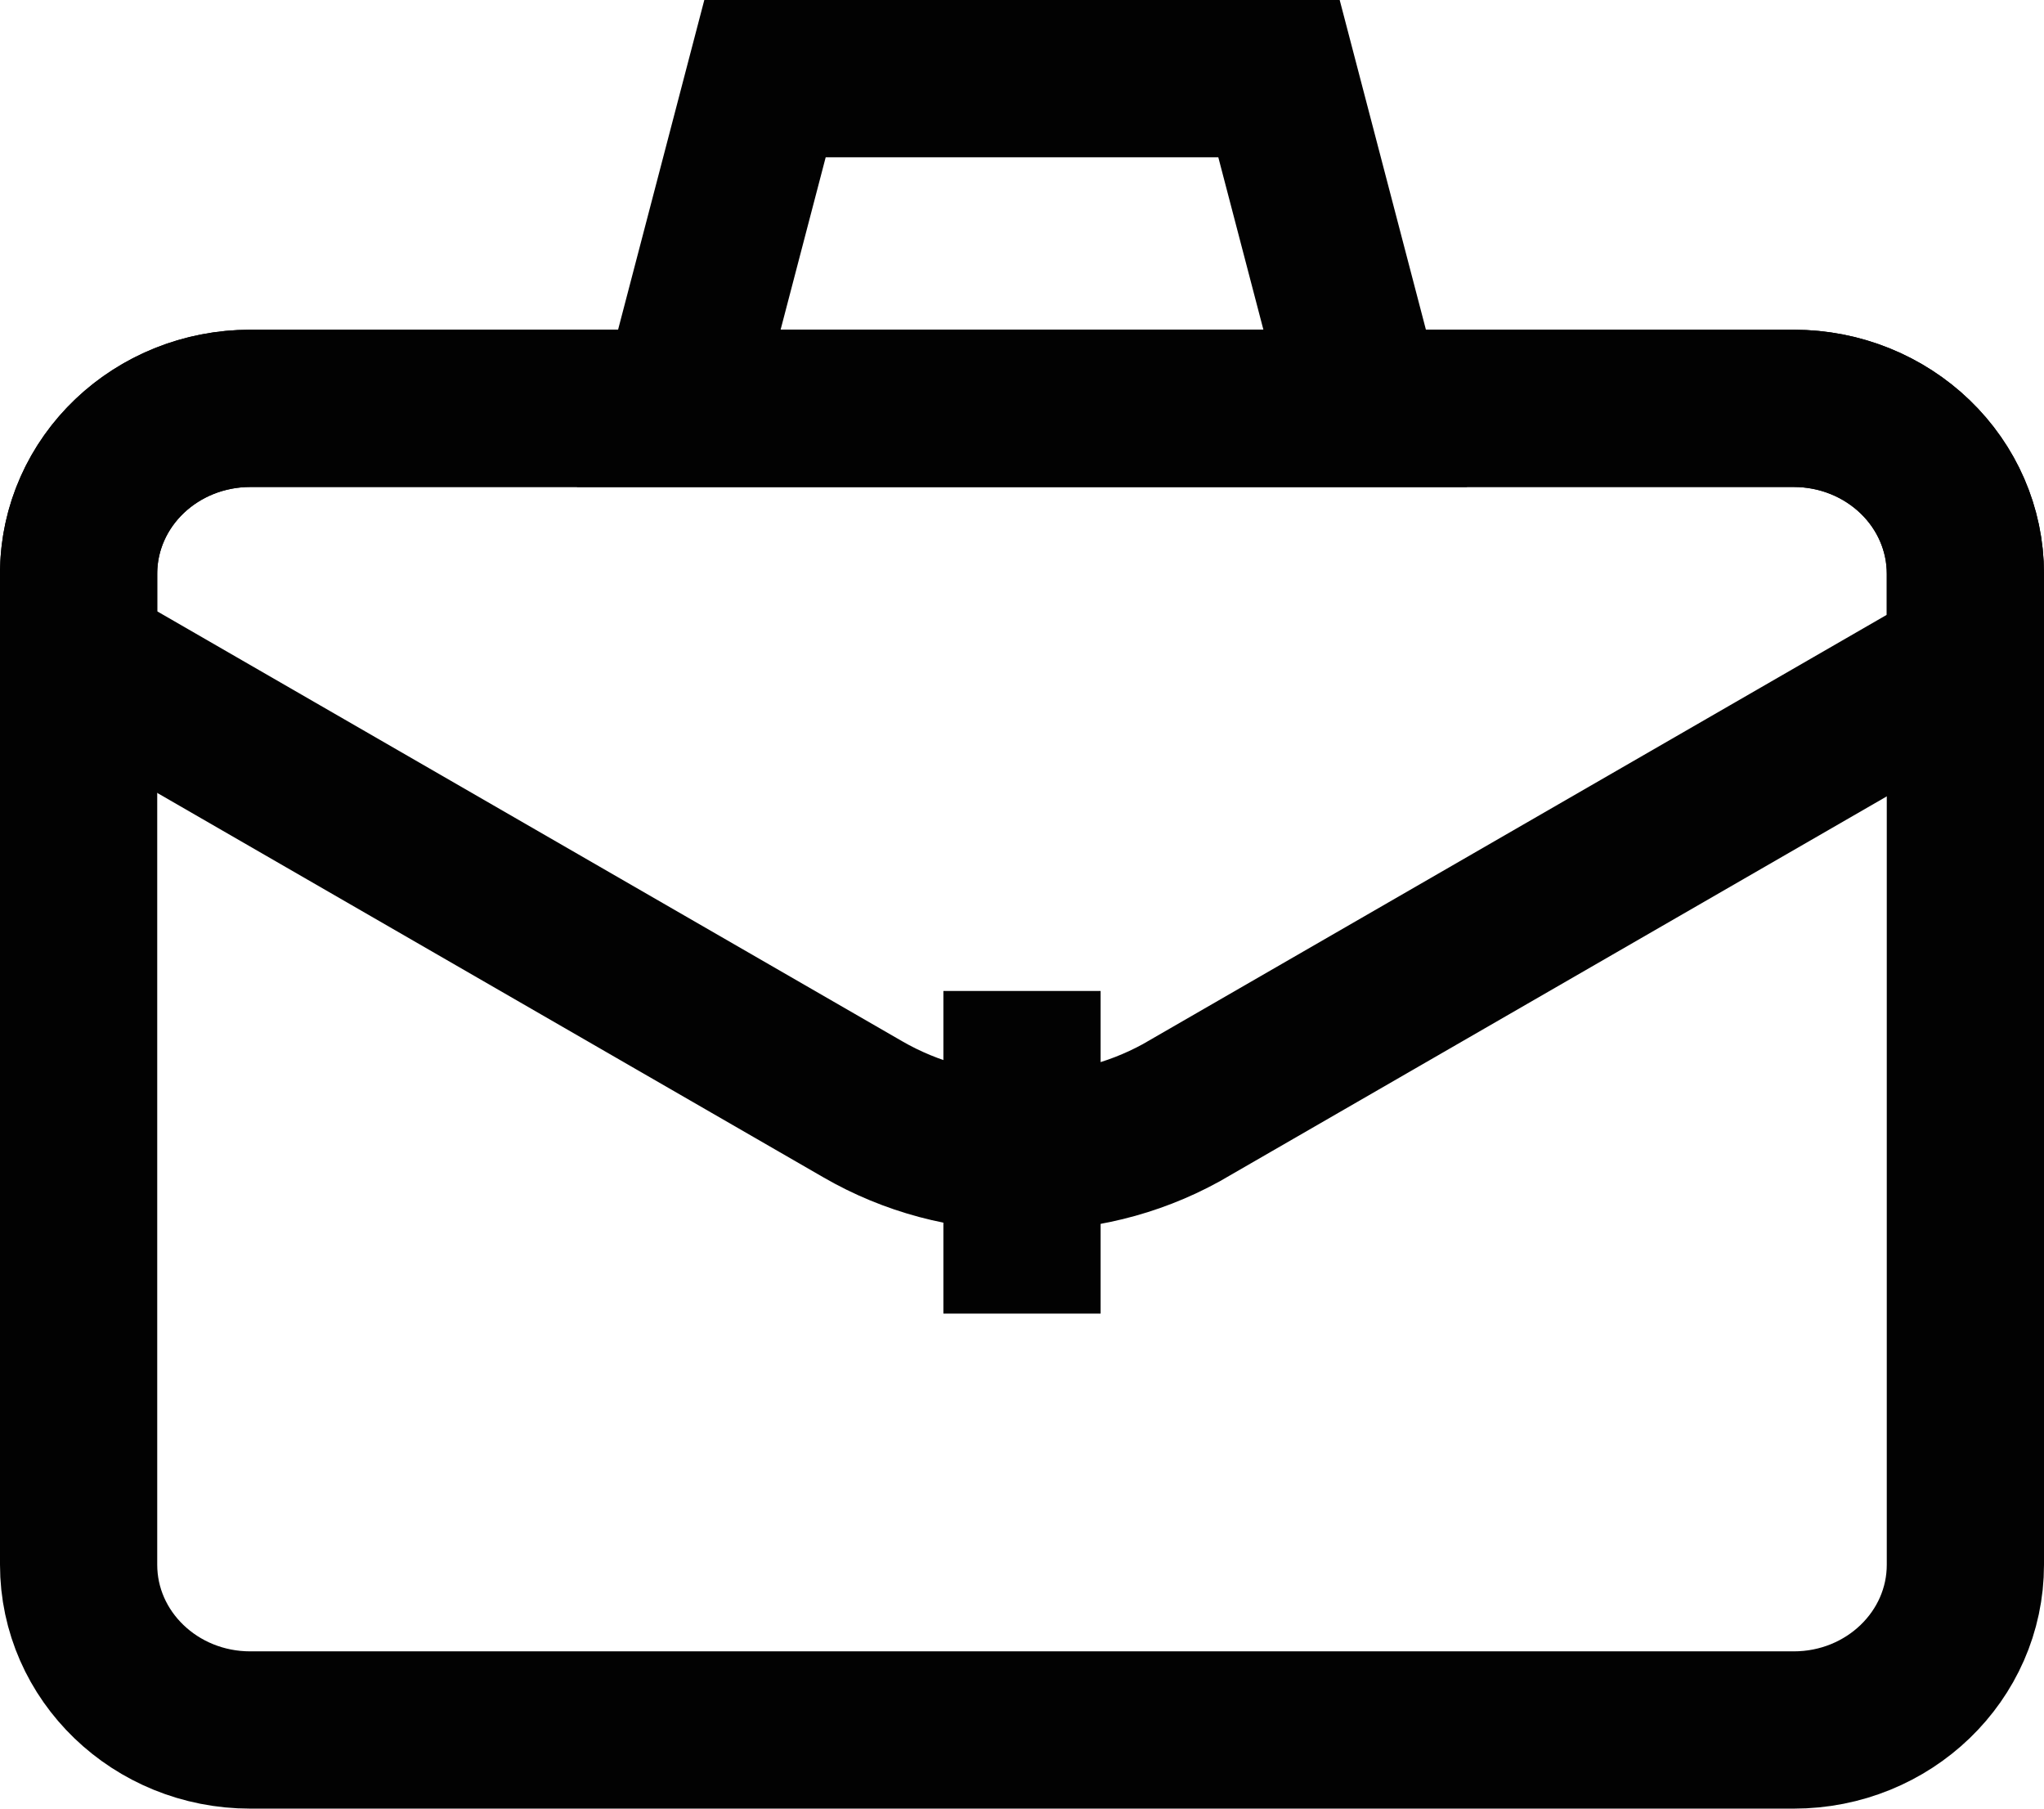
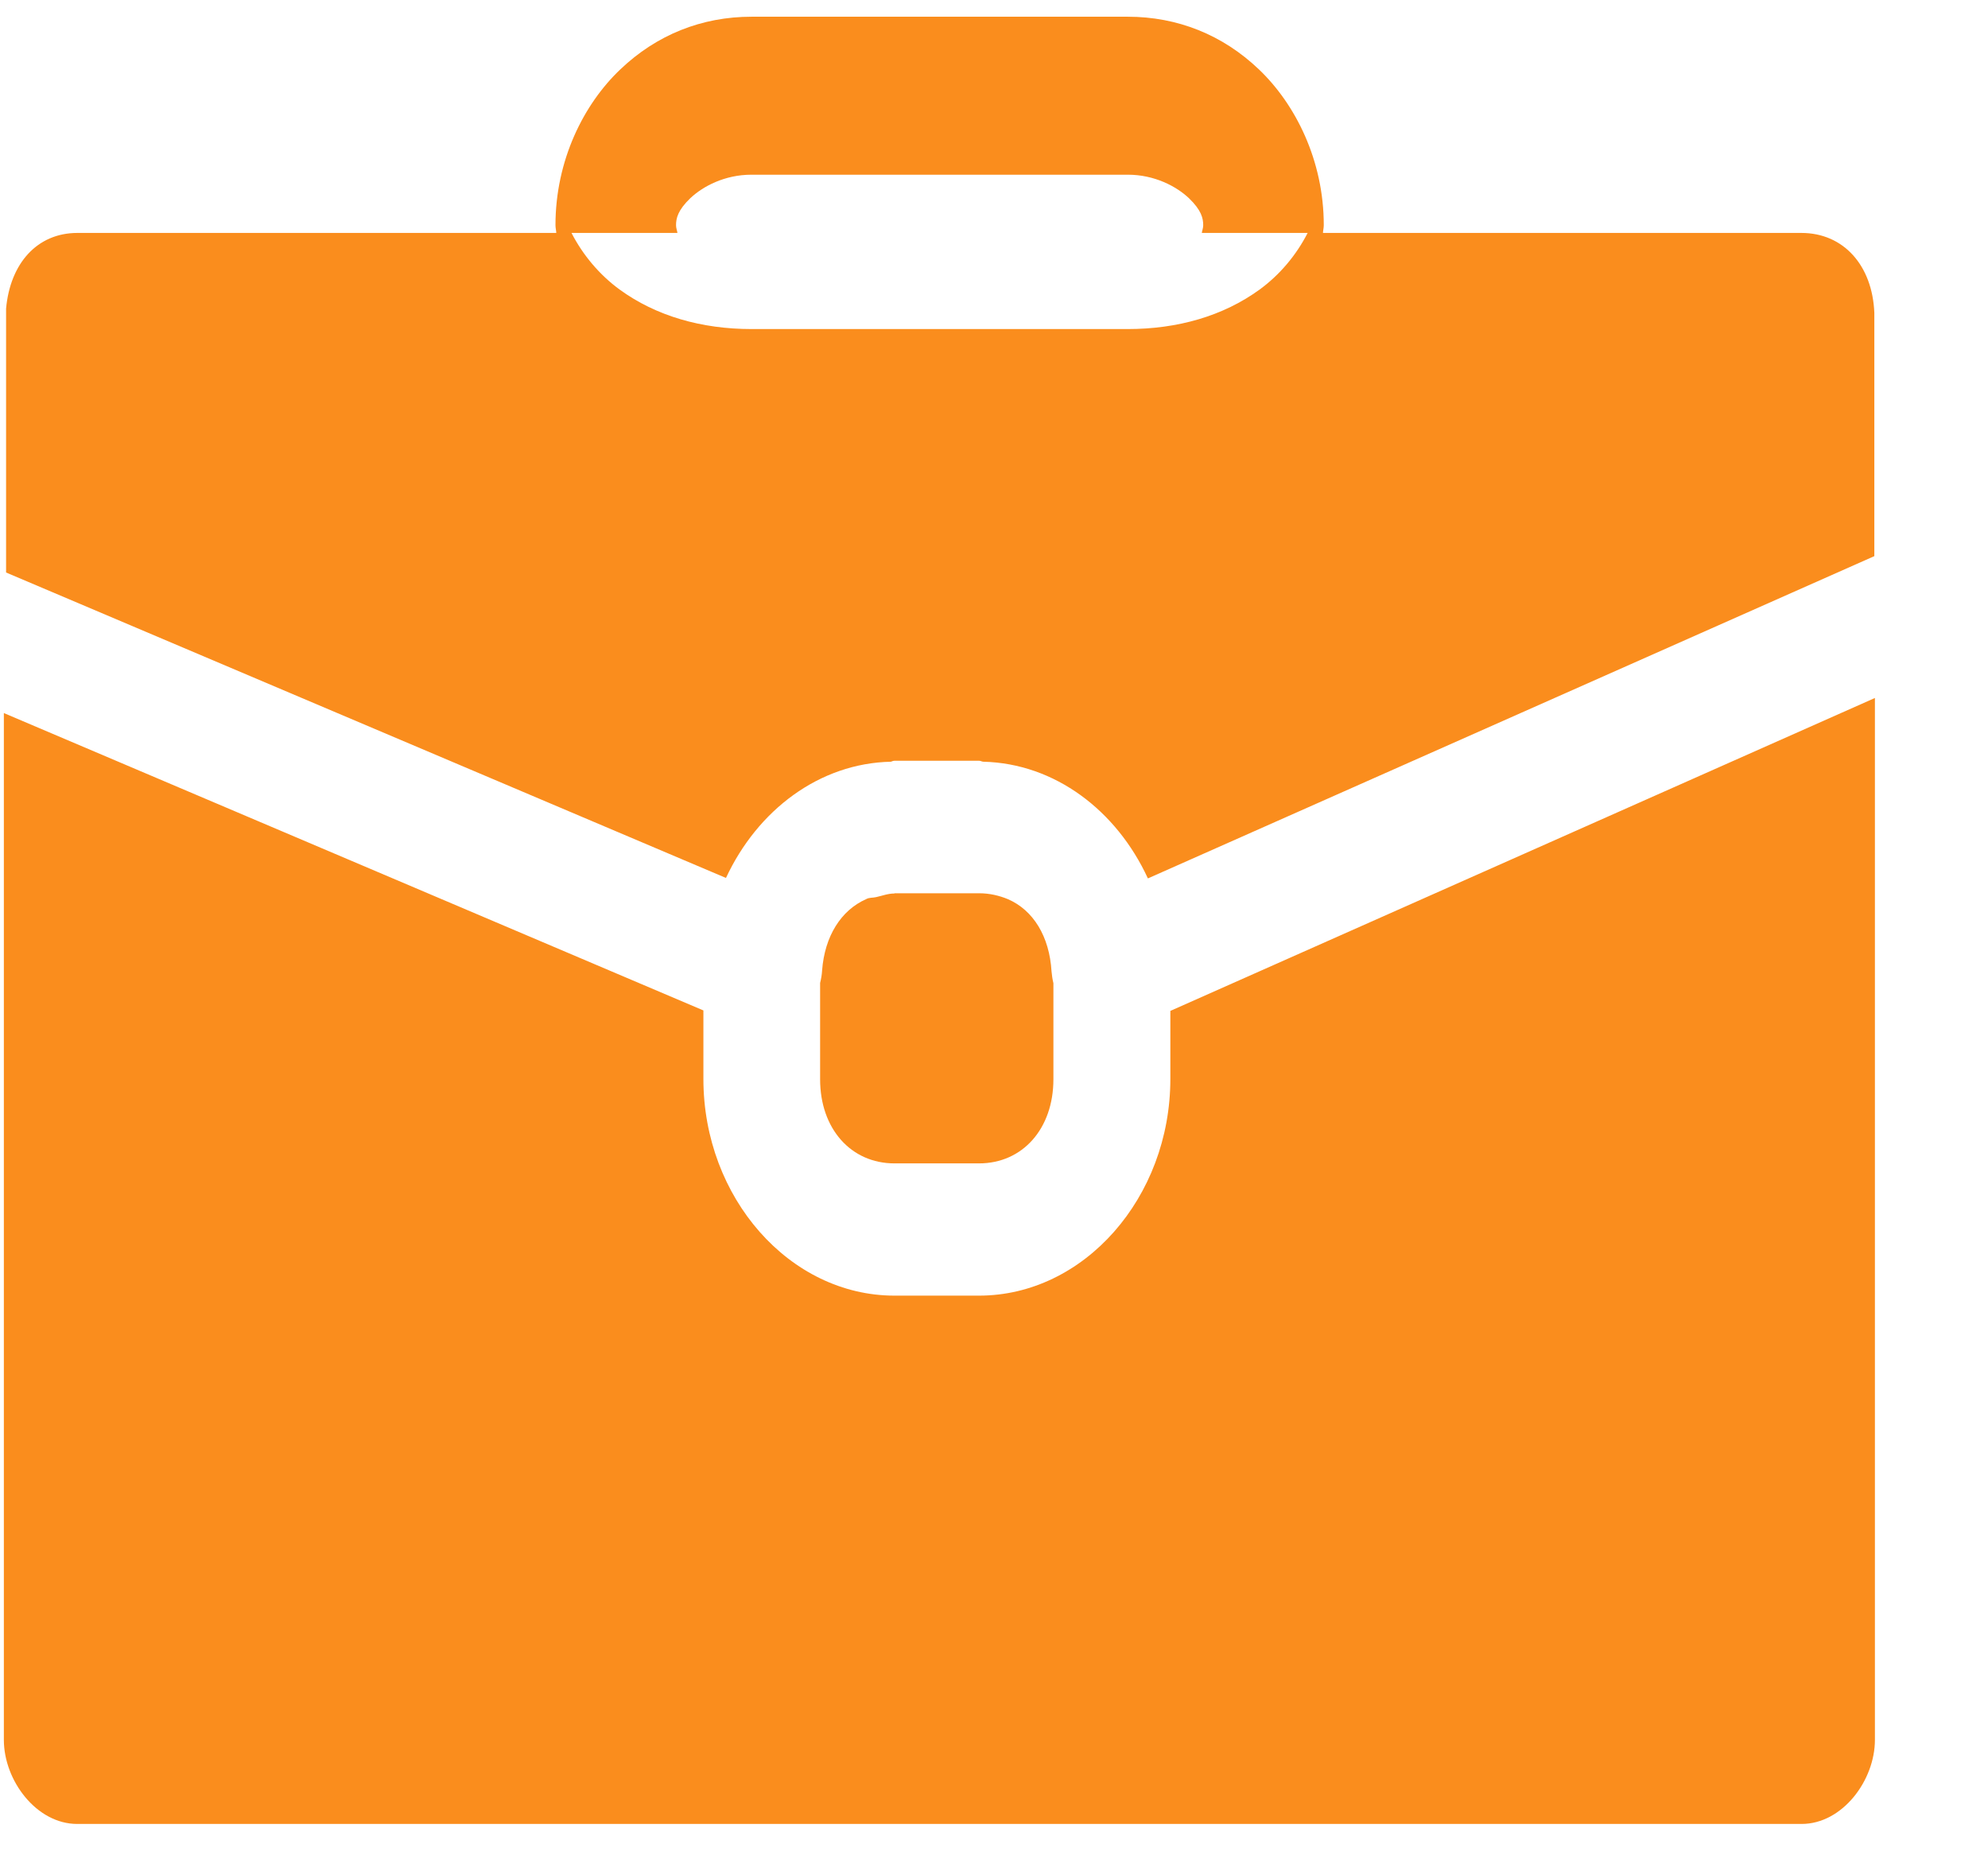
- <svg xmlns="http://www.w3.org/2000/svg" width="26" height="23" viewBox="0 0 26 23" fill="none">
-   <path d="M13 14.648C12.287 14.648 11.588 14.461 10.977 14.108L1 8.352V7.252C1.012 6.702 1.247 6.178 1.655 5.793C2.063 5.409 2.612 5.193 3.183 5.193H22.817C23.396 5.193 23.951 5.415 24.361 5.809C24.77 6.203 25 6.738 25 7.296V8.396L15.023 14.152C14.407 14.49 13.708 14.661 13 14.648Z" stroke="#020202" stroke-width="2" stroke-miterlimit="10" />
-   <path d="M13 13.602V15.705" stroke="#020202" stroke-width="2" stroke-miterlimit="10" stroke-linecap="square" />
-   <path d="M17.366 5.193H8.634L9.731 1H16.269L17.366 5.193Z" stroke="#020202" stroke-width="2" stroke-miterlimit="10" stroke-linecap="square" />
-   <path d="M22.817 5.193H3.183C1.977 5.193 1 6.135 1 7.296V19.898C1 21.059 1.977 22 3.183 22H22.817C24.023 22 25 21.059 25 19.898V7.296C25 6.135 24.023 5.193 22.817 5.193Z" stroke="#020202" stroke-width="2" stroke-miterlimit="10" />
+ <svg xmlns="http://www.w3.org/2000/svg" width="17" height="16" viewBox="0 0 17 16" fill="none">
+   <path d="M6.426 0.143C6.002 0.143 5.615 0.297 5.304 0.594C4.992 0.89 4.75 1.37 4.75 1.926C4.75 1.949 4.756 1.97 4.757 1.992H0.662C0.317 1.992 0.087 2.253 0.052 2.639V4.896L6.208 7.508C6.478 6.928 7.006 6.527 7.619 6.514C7.63 6.51 7.638 6.506 7.649 6.506H8.374C8.386 6.506 8.397 6.514 8.409 6.514C9.021 6.529 9.548 6.931 9.816 7.512L16.028 4.756V2.676C16.012 2.27 15.765 1.992 15.404 1.992H11.313C11.314 1.97 11.32 1.949 11.32 1.926C11.32 1.37 11.077 0.891 10.766 0.594C10.455 0.297 10.068 0.143 9.644 0.143H6.426ZM6.426 1.494H9.644C9.872 1.494 10.059 1.593 10.167 1.695C10.274 1.798 10.289 1.867 10.289 1.926C10.289 1.951 10.28 1.97 10.277 1.992C10.585 1.992 10.764 1.992 11.182 1.992C11.084 2.184 10.942 2.351 10.773 2.475C10.459 2.704 10.068 2.814 9.644 2.814H6.426C6.002 2.814 5.611 2.704 5.297 2.475C5.128 2.351 4.986 2.184 4.887 1.992C5.409 1.992 5.411 1.992 5.793 1.992C5.79 1.97 5.781 1.951 5.781 1.926C5.781 1.867 5.796 1.798 5.903 1.695C6.011 1.593 6.198 1.494 6.426 1.494ZM16.033 5.969L10.008 8.645V9.227C10.008 10.242 9.269 11.08 8.372 11.08H7.649C6.752 11.08 6.015 10.242 6.015 9.227V8.641L0.033 6.098V14.879C0.033 15.227 0.312 15.598 0.66 15.598H15.406C15.755 15.598 16.033 15.226 16.033 14.879V5.969ZM7.649 7.639V7.641C7.592 7.641 7.543 7.661 7.492 7.672C7.464 7.679 7.433 7.674 7.407 7.689C7.192 7.784 7.052 8.006 7.03 8.299C7.028 8.335 7.022 8.371 7.013 8.406V9.23C7.013 9.652 7.276 9.949 7.649 9.949H8.372C8.745 9.949 9.008 9.652 9.008 9.23V8.408C9 8.375 8.995 8.341 8.992 8.307C8.974 8.008 8.836 7.783 8.618 7.689C8.545 7.659 8.462 7.639 8.374 7.639H7.649Z" fill="#FA8D1D" />
</svg>
